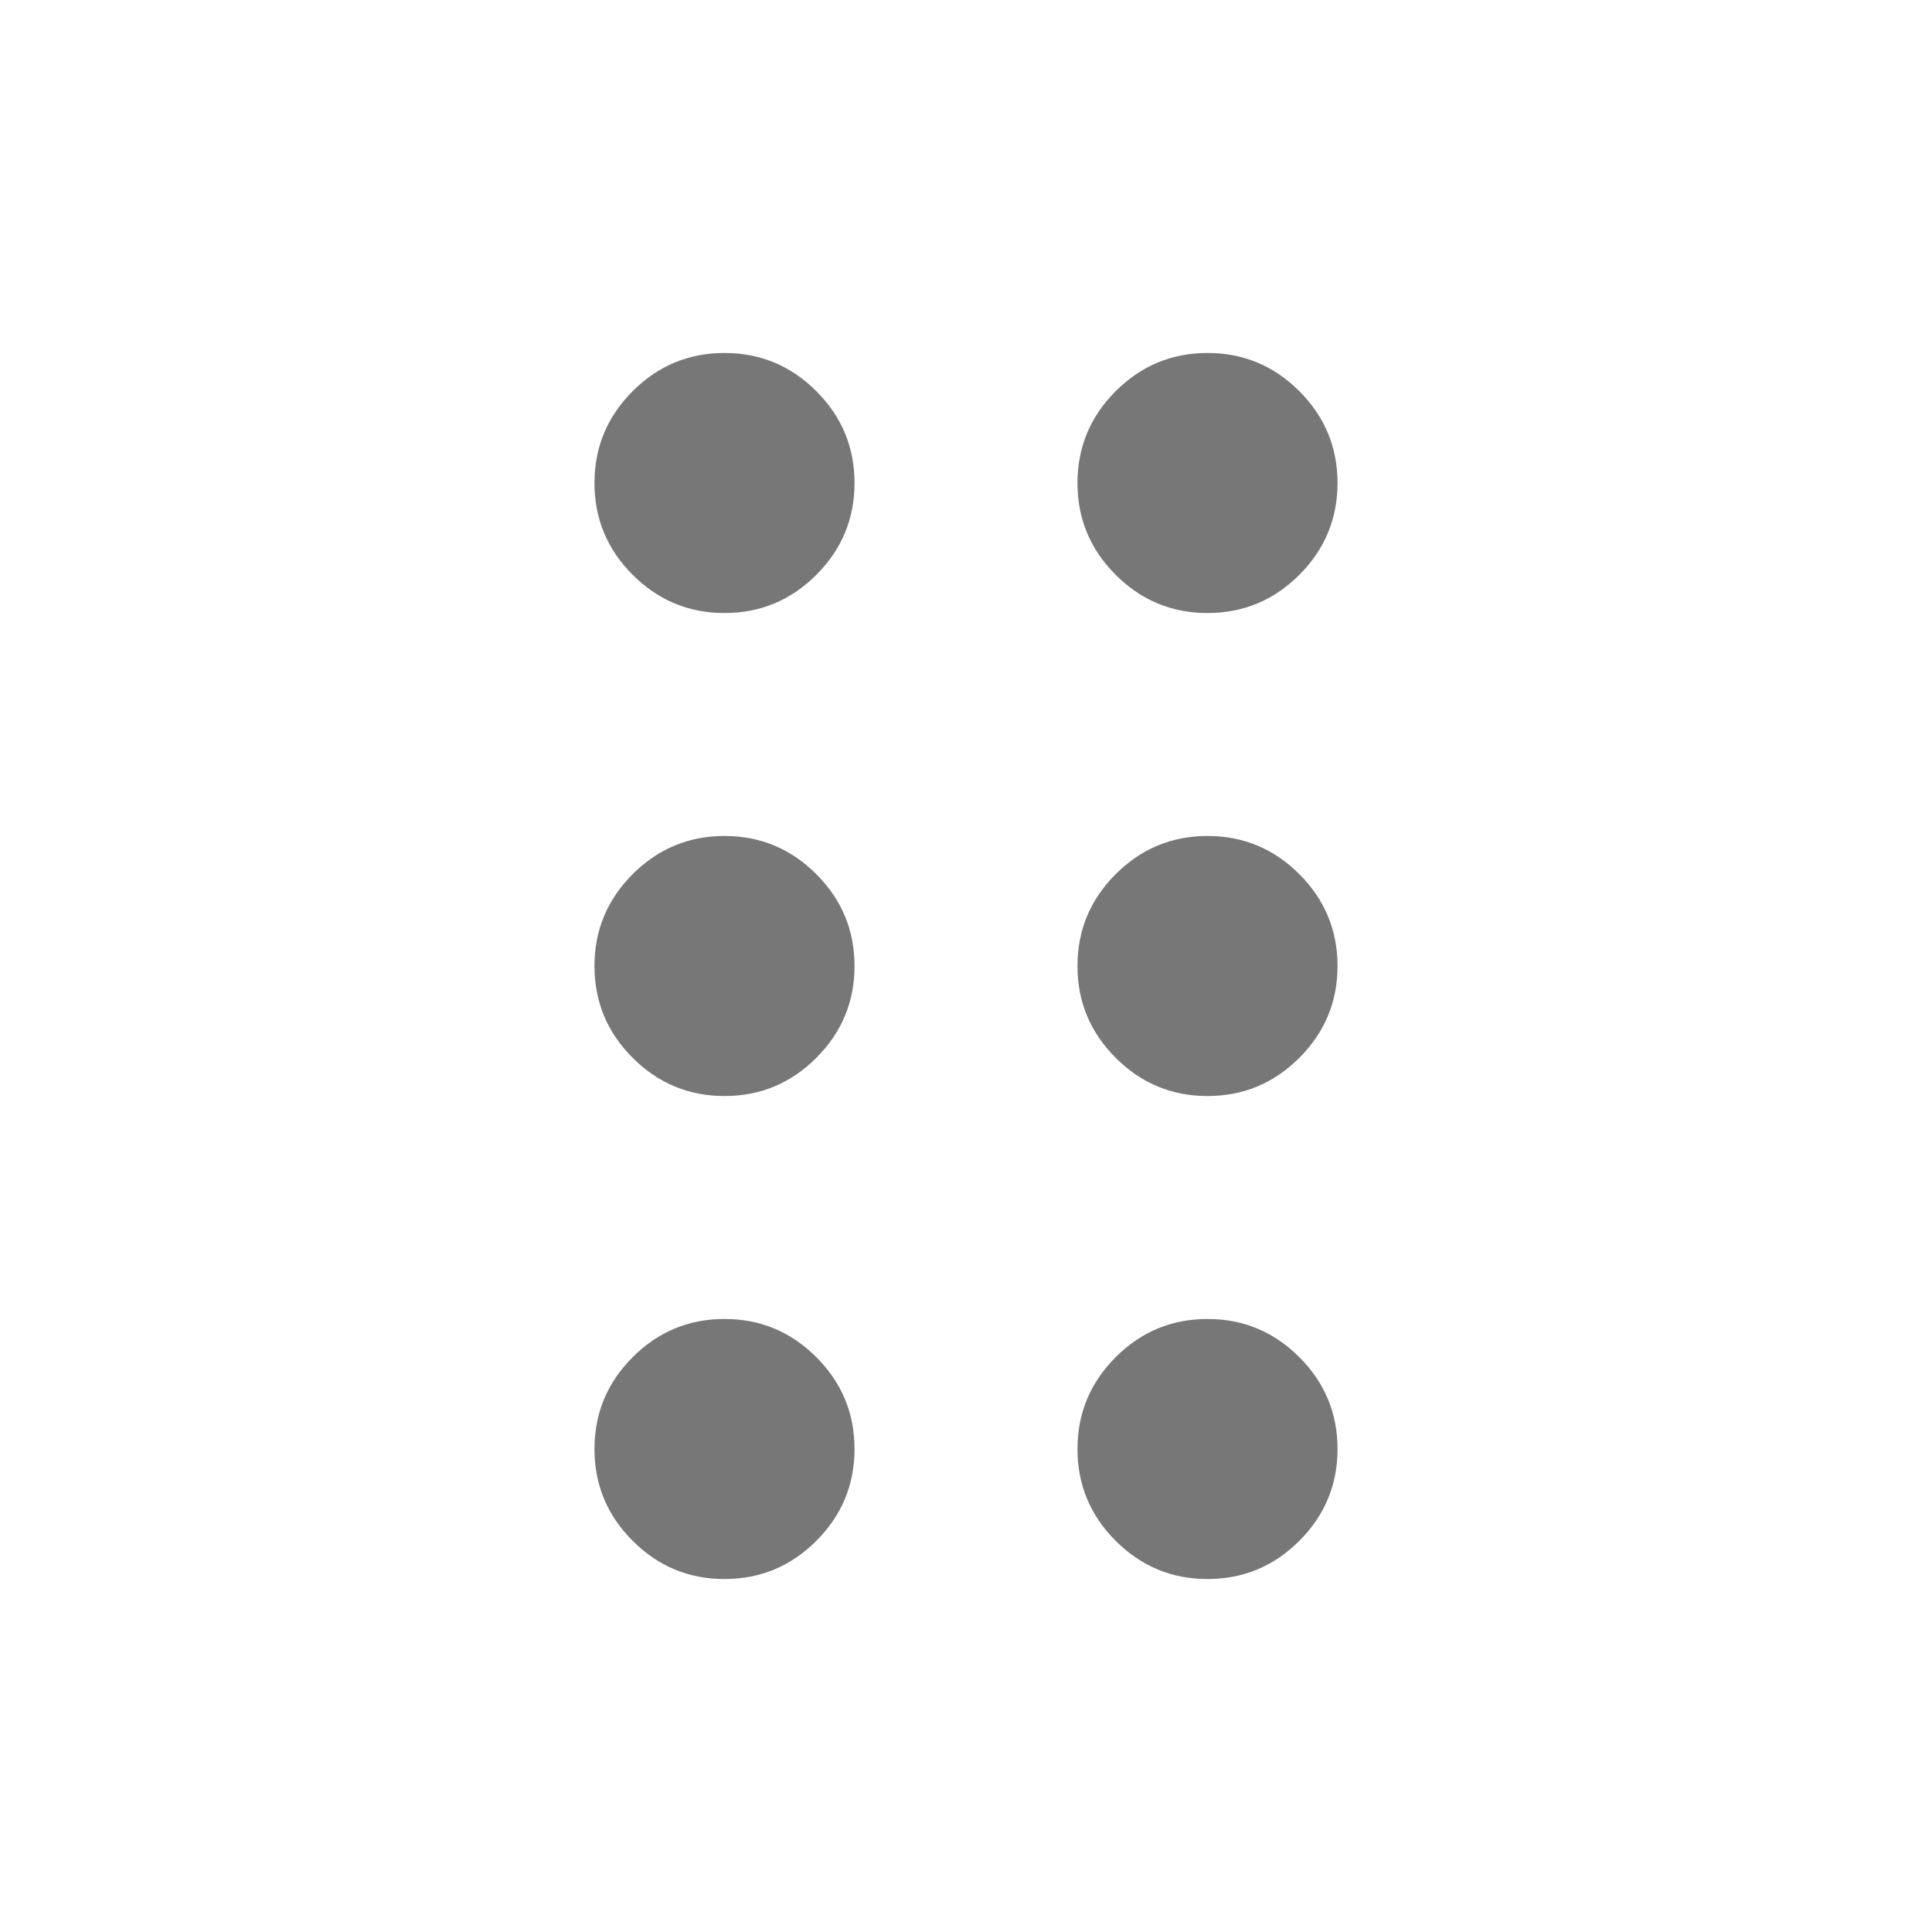
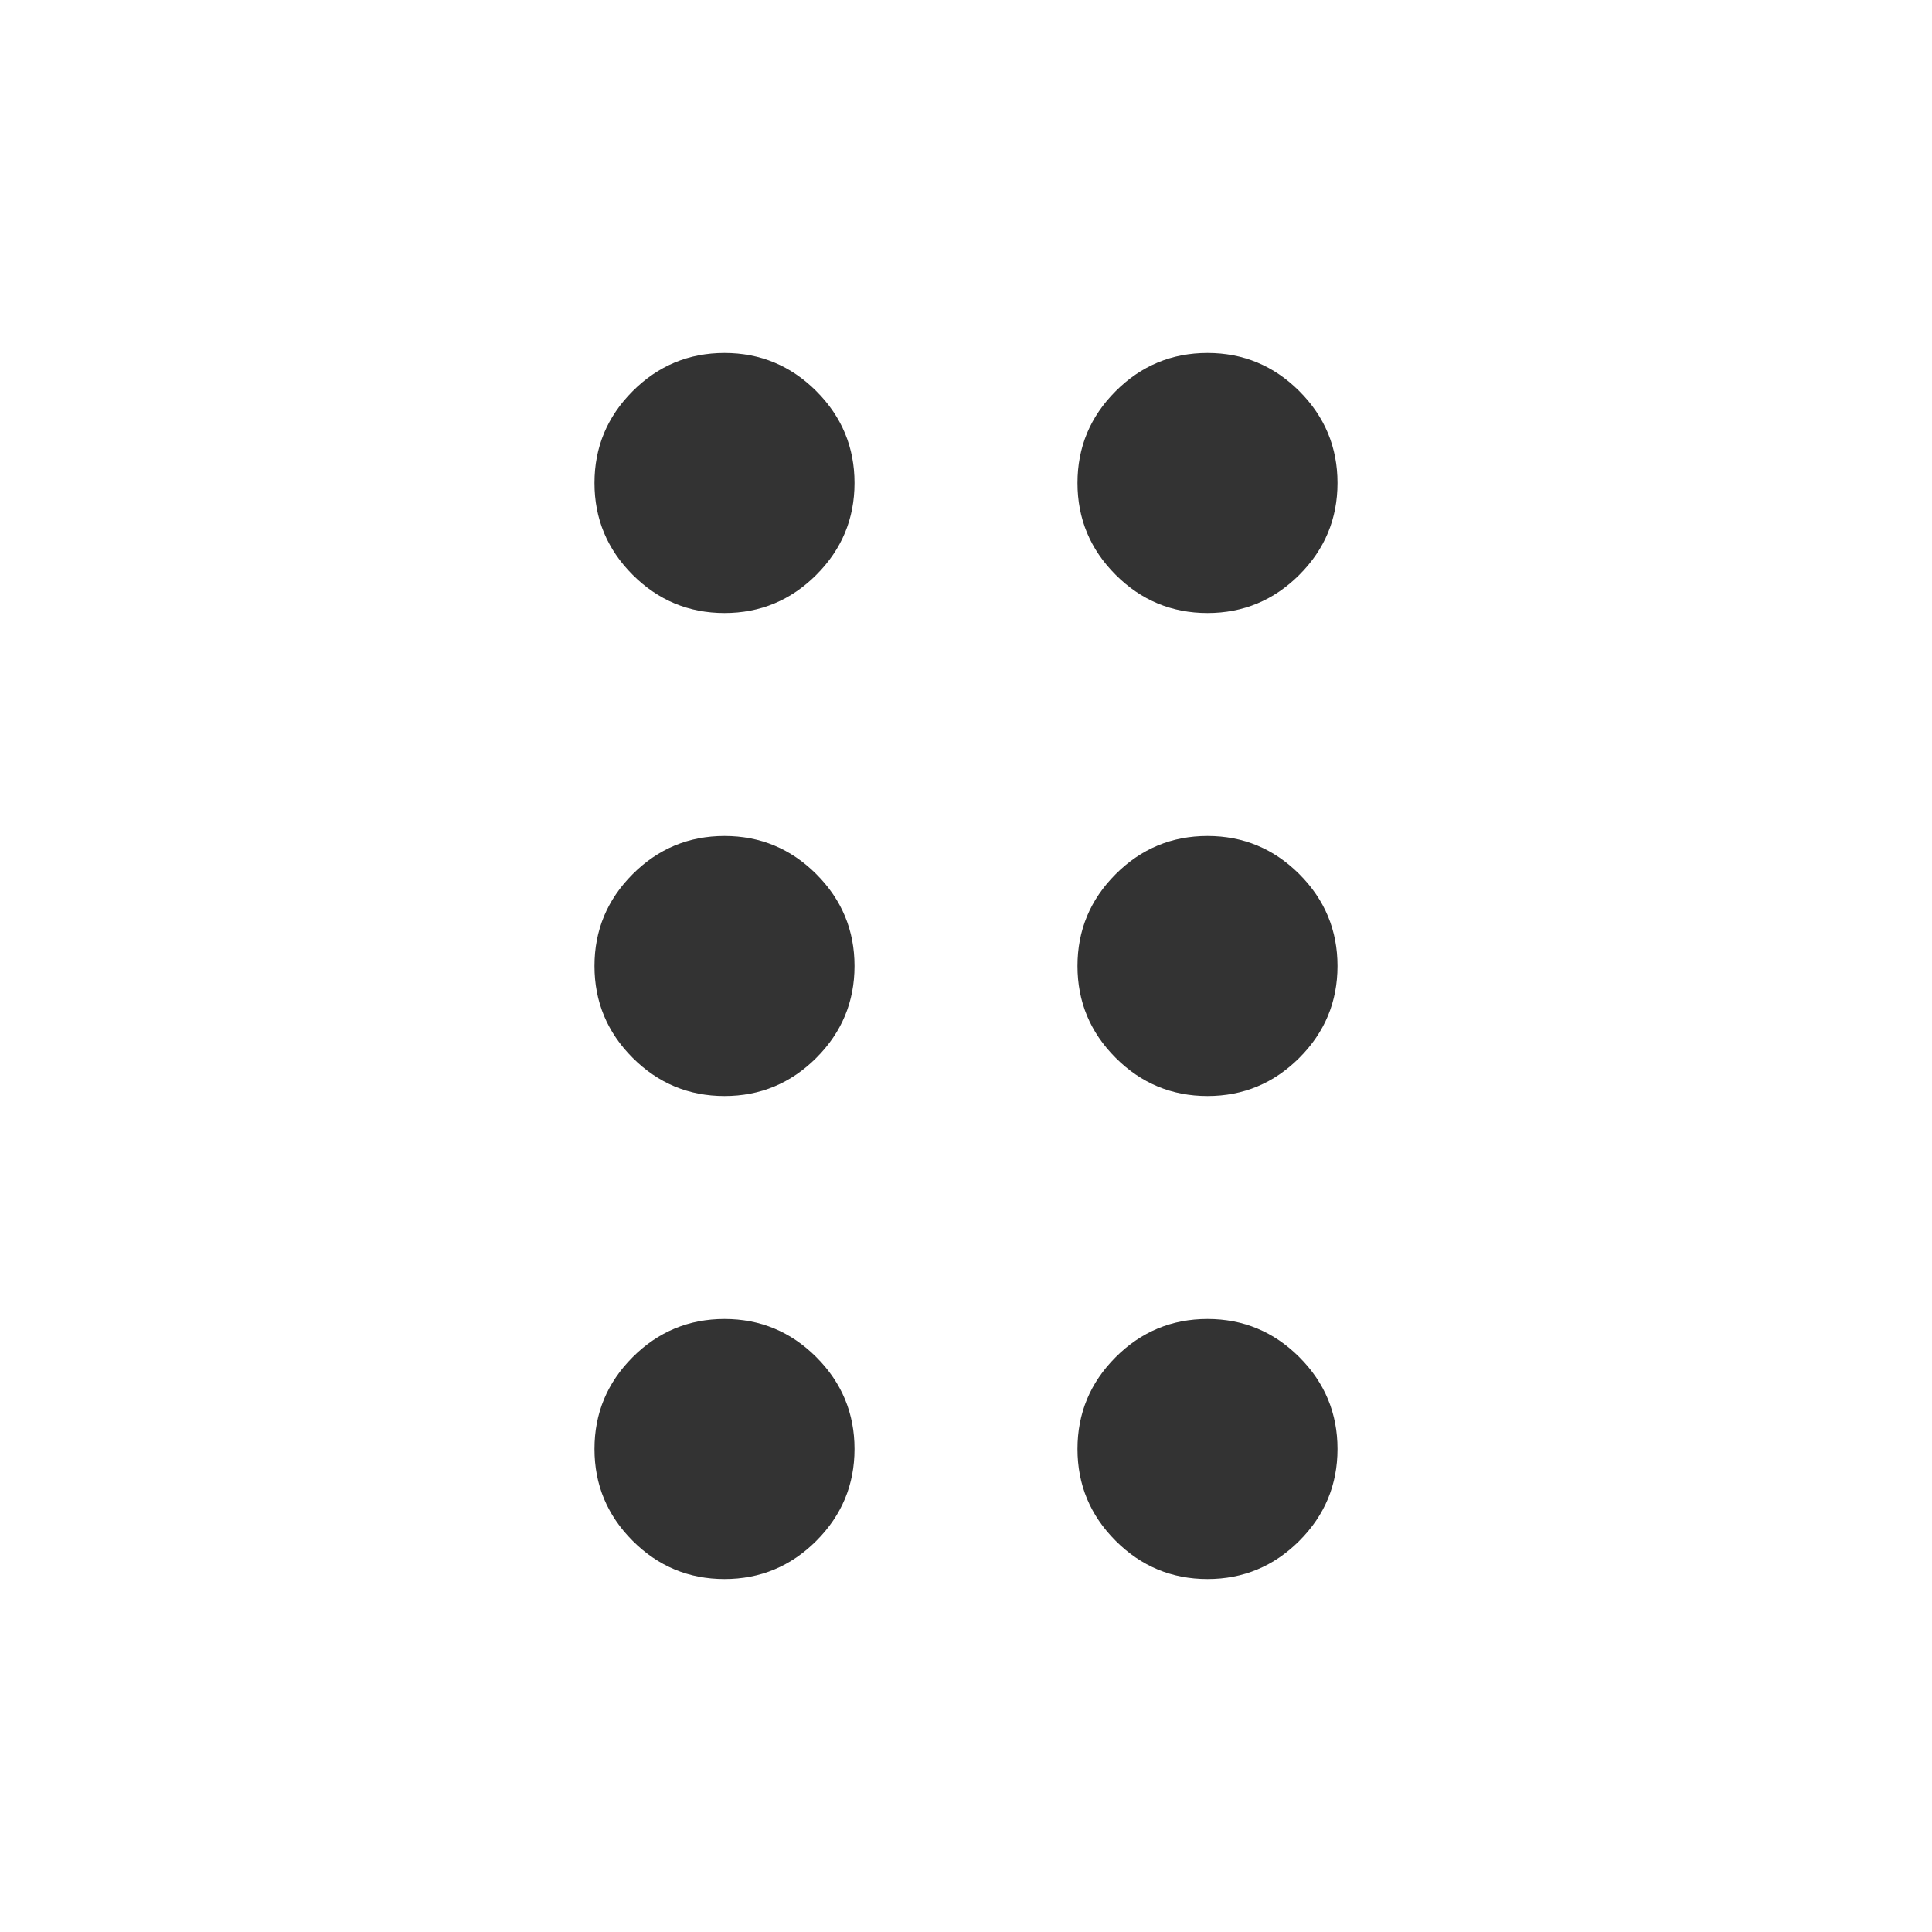
- <svg xmlns="http://www.w3.org/2000/svg" height="24px" viewBox="0 -960 960 960" width="24px" fill="#777">
+ <svg xmlns="http://www.w3.org/2000/svg" height="24px" viewBox="0 -960 960 960" width="24px" fill="#333">
  <path d="M360-175.39q-26.65 0-45.63-18.98-18.98-18.98-18.98-45.63 0-26.65 18.98-45.63 18.98-18.98 45.63-18.98 26.65 0 45.63 18.98 18.98 18.98 18.98 45.63 0 26.65-18.98 45.63-18.98 18.98-45.63 18.98Zm240 0q-26.65 0-45.63-18.98-18.98-18.98-18.98-45.63 0-26.65 18.98-45.63 18.98-18.98 45.63-18.98 26.65 0 45.63 18.98 18.98 18.98 18.98 45.63 0 26.65-18.98 45.63-18.98 18.98-45.63 18.98Zm-240-240q-26.65 0-45.63-18.98-18.98-18.98-18.98-45.63 0-26.65 18.98-45.63 18.98-18.98 45.63-18.98 26.65 0 45.63 18.98 18.98 18.98 18.98 45.63 0 26.65-18.98 45.63-18.98 18.98-45.63 18.98Zm240 0q-26.65 0-45.63-18.98-18.98-18.98-18.98-45.63 0-26.65 18.98-45.63 18.98-18.98 45.63-18.98 26.65 0 45.63 18.98 18.98 18.98 18.98 45.63 0 26.65-18.98 45.63-18.98 18.98-45.63 18.98Zm-240-240q-26.65 0-45.63-18.98-18.98-18.98-18.98-45.63 0-26.65 18.98-45.63 18.98-18.98 45.63-18.98 26.65 0 45.63 18.98 18.98 18.98 18.98 45.63 0 26.65-18.98 45.63-18.98 18.98-45.63 18.98Zm240 0q-26.65 0-45.63-18.98-18.98-18.98-18.98-45.63 0-26.65 18.98-45.63 18.98-18.98 45.63-18.98 26.65 0 45.63 18.98 18.98 18.98 18.98 45.63 0 26.65-18.98 45.63-18.98 18.98-45.63 18.98Z" />
</svg>
